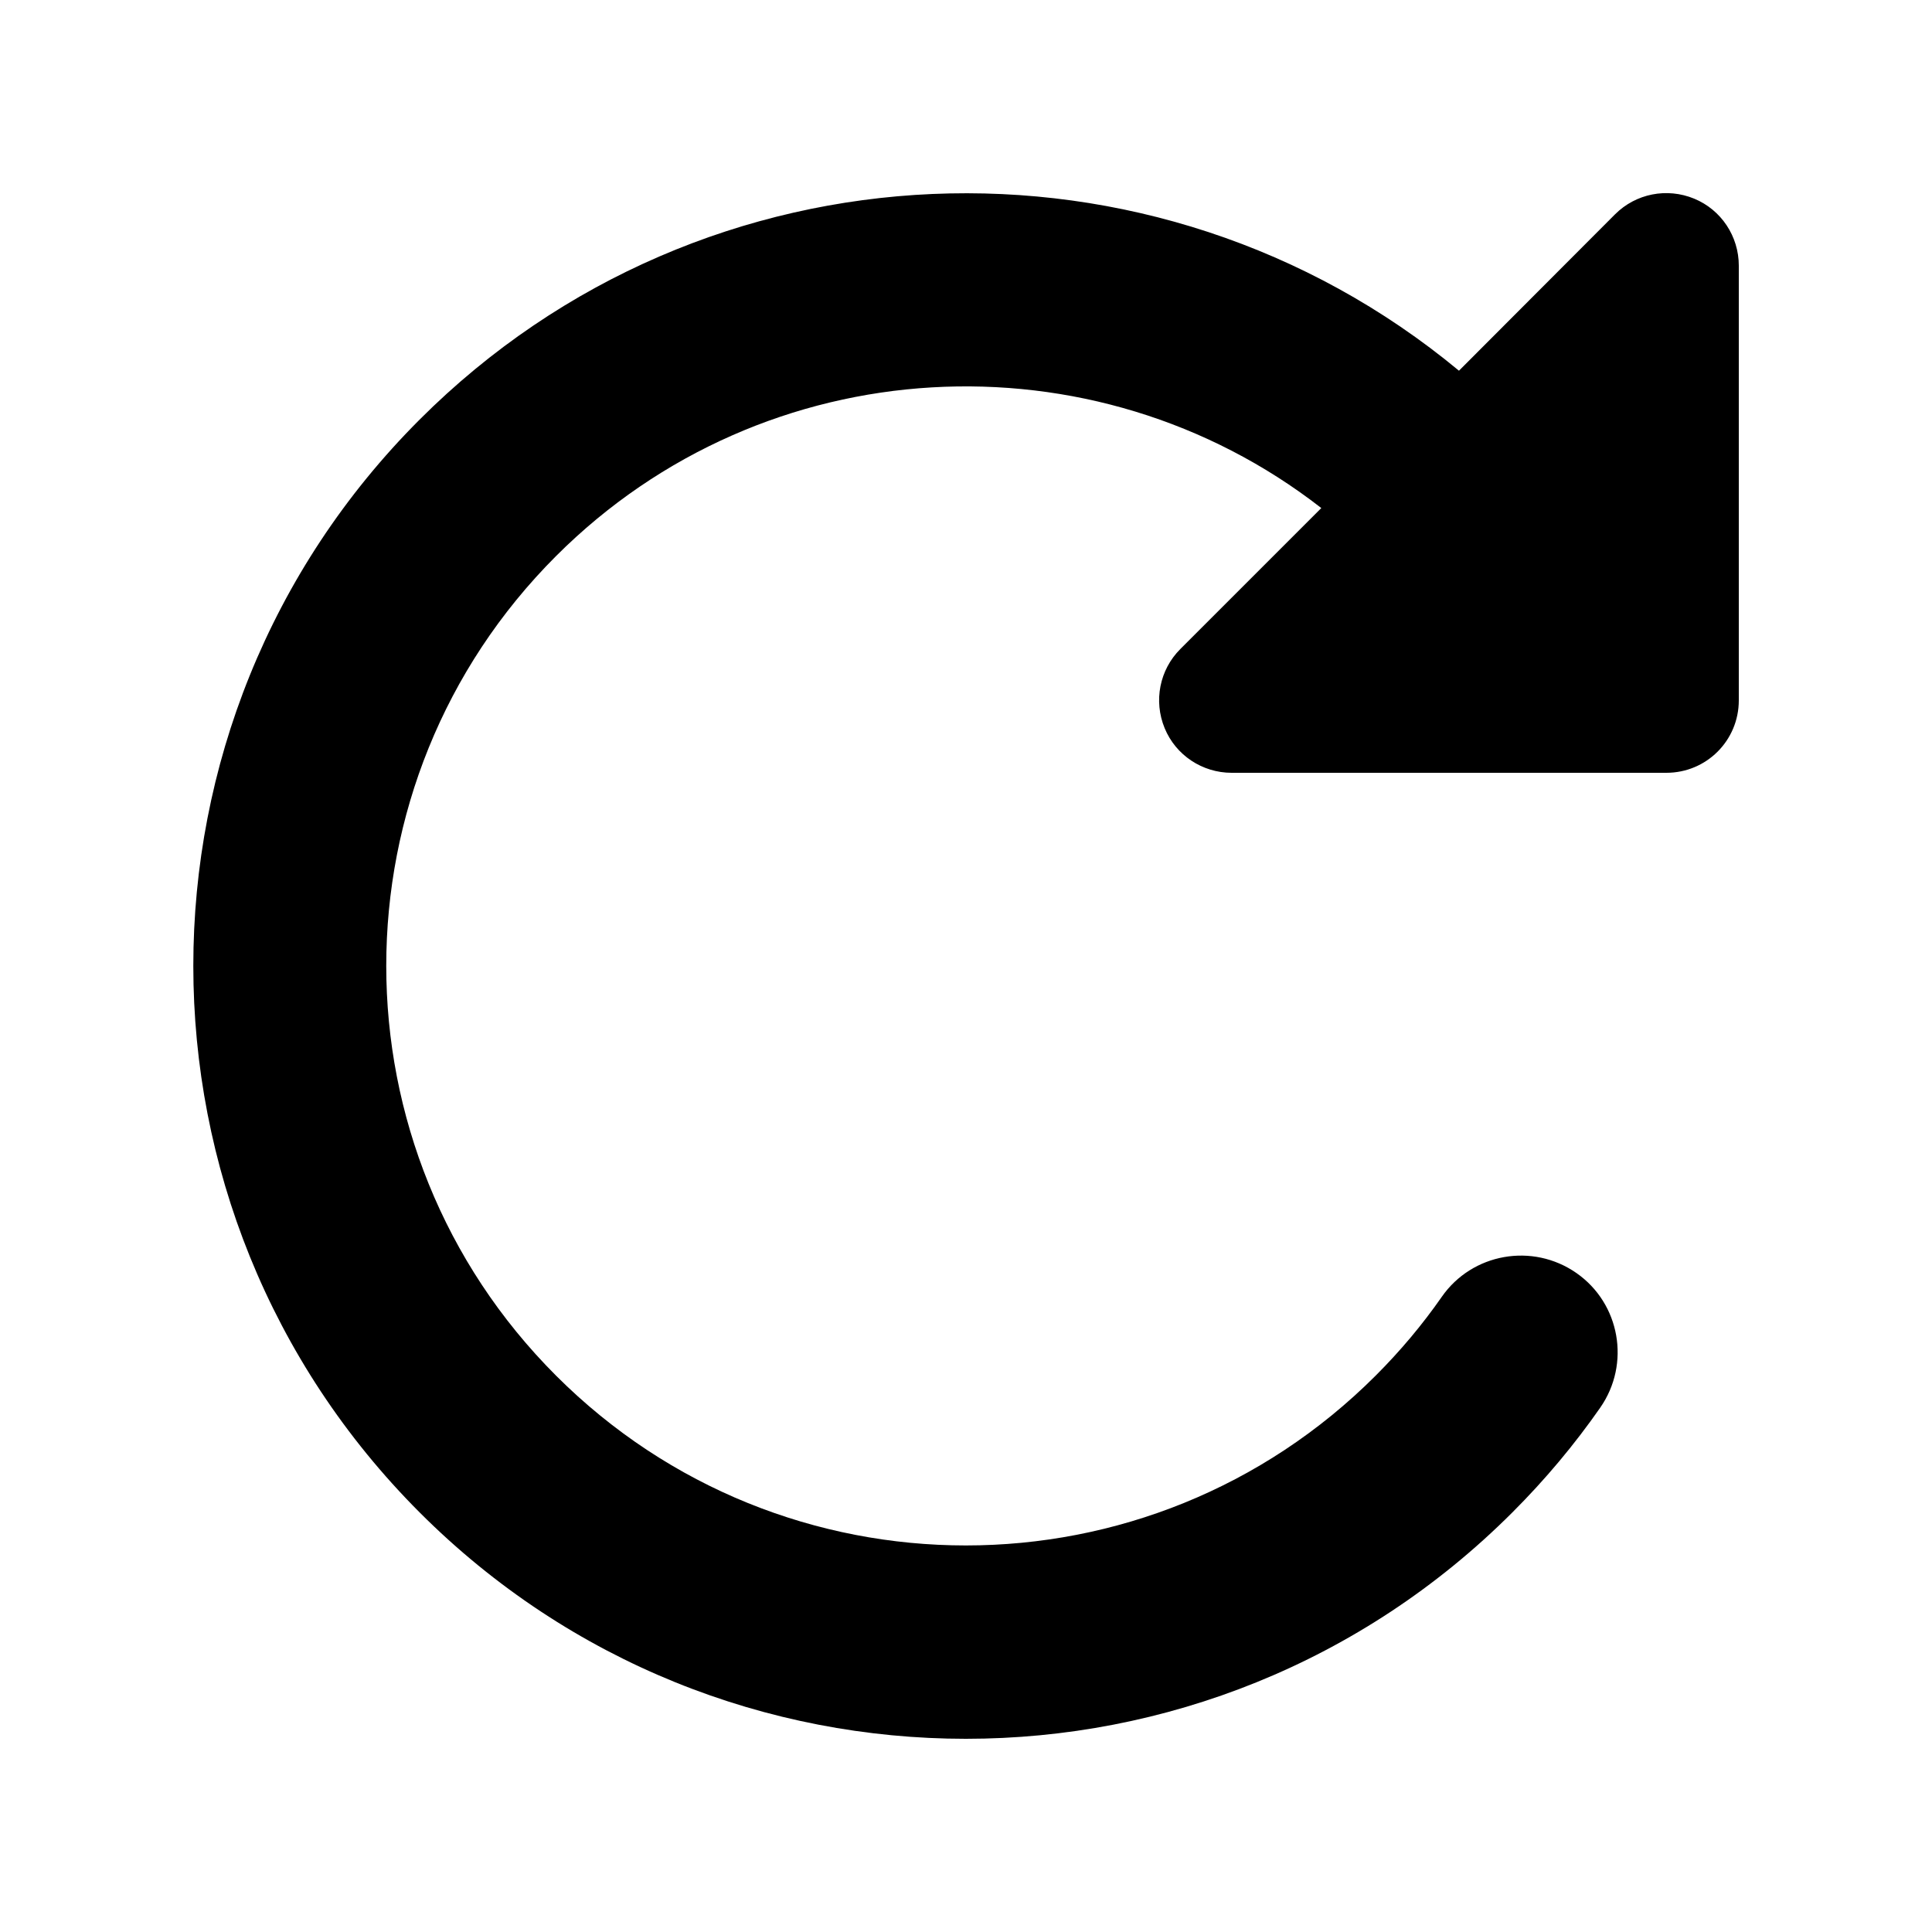
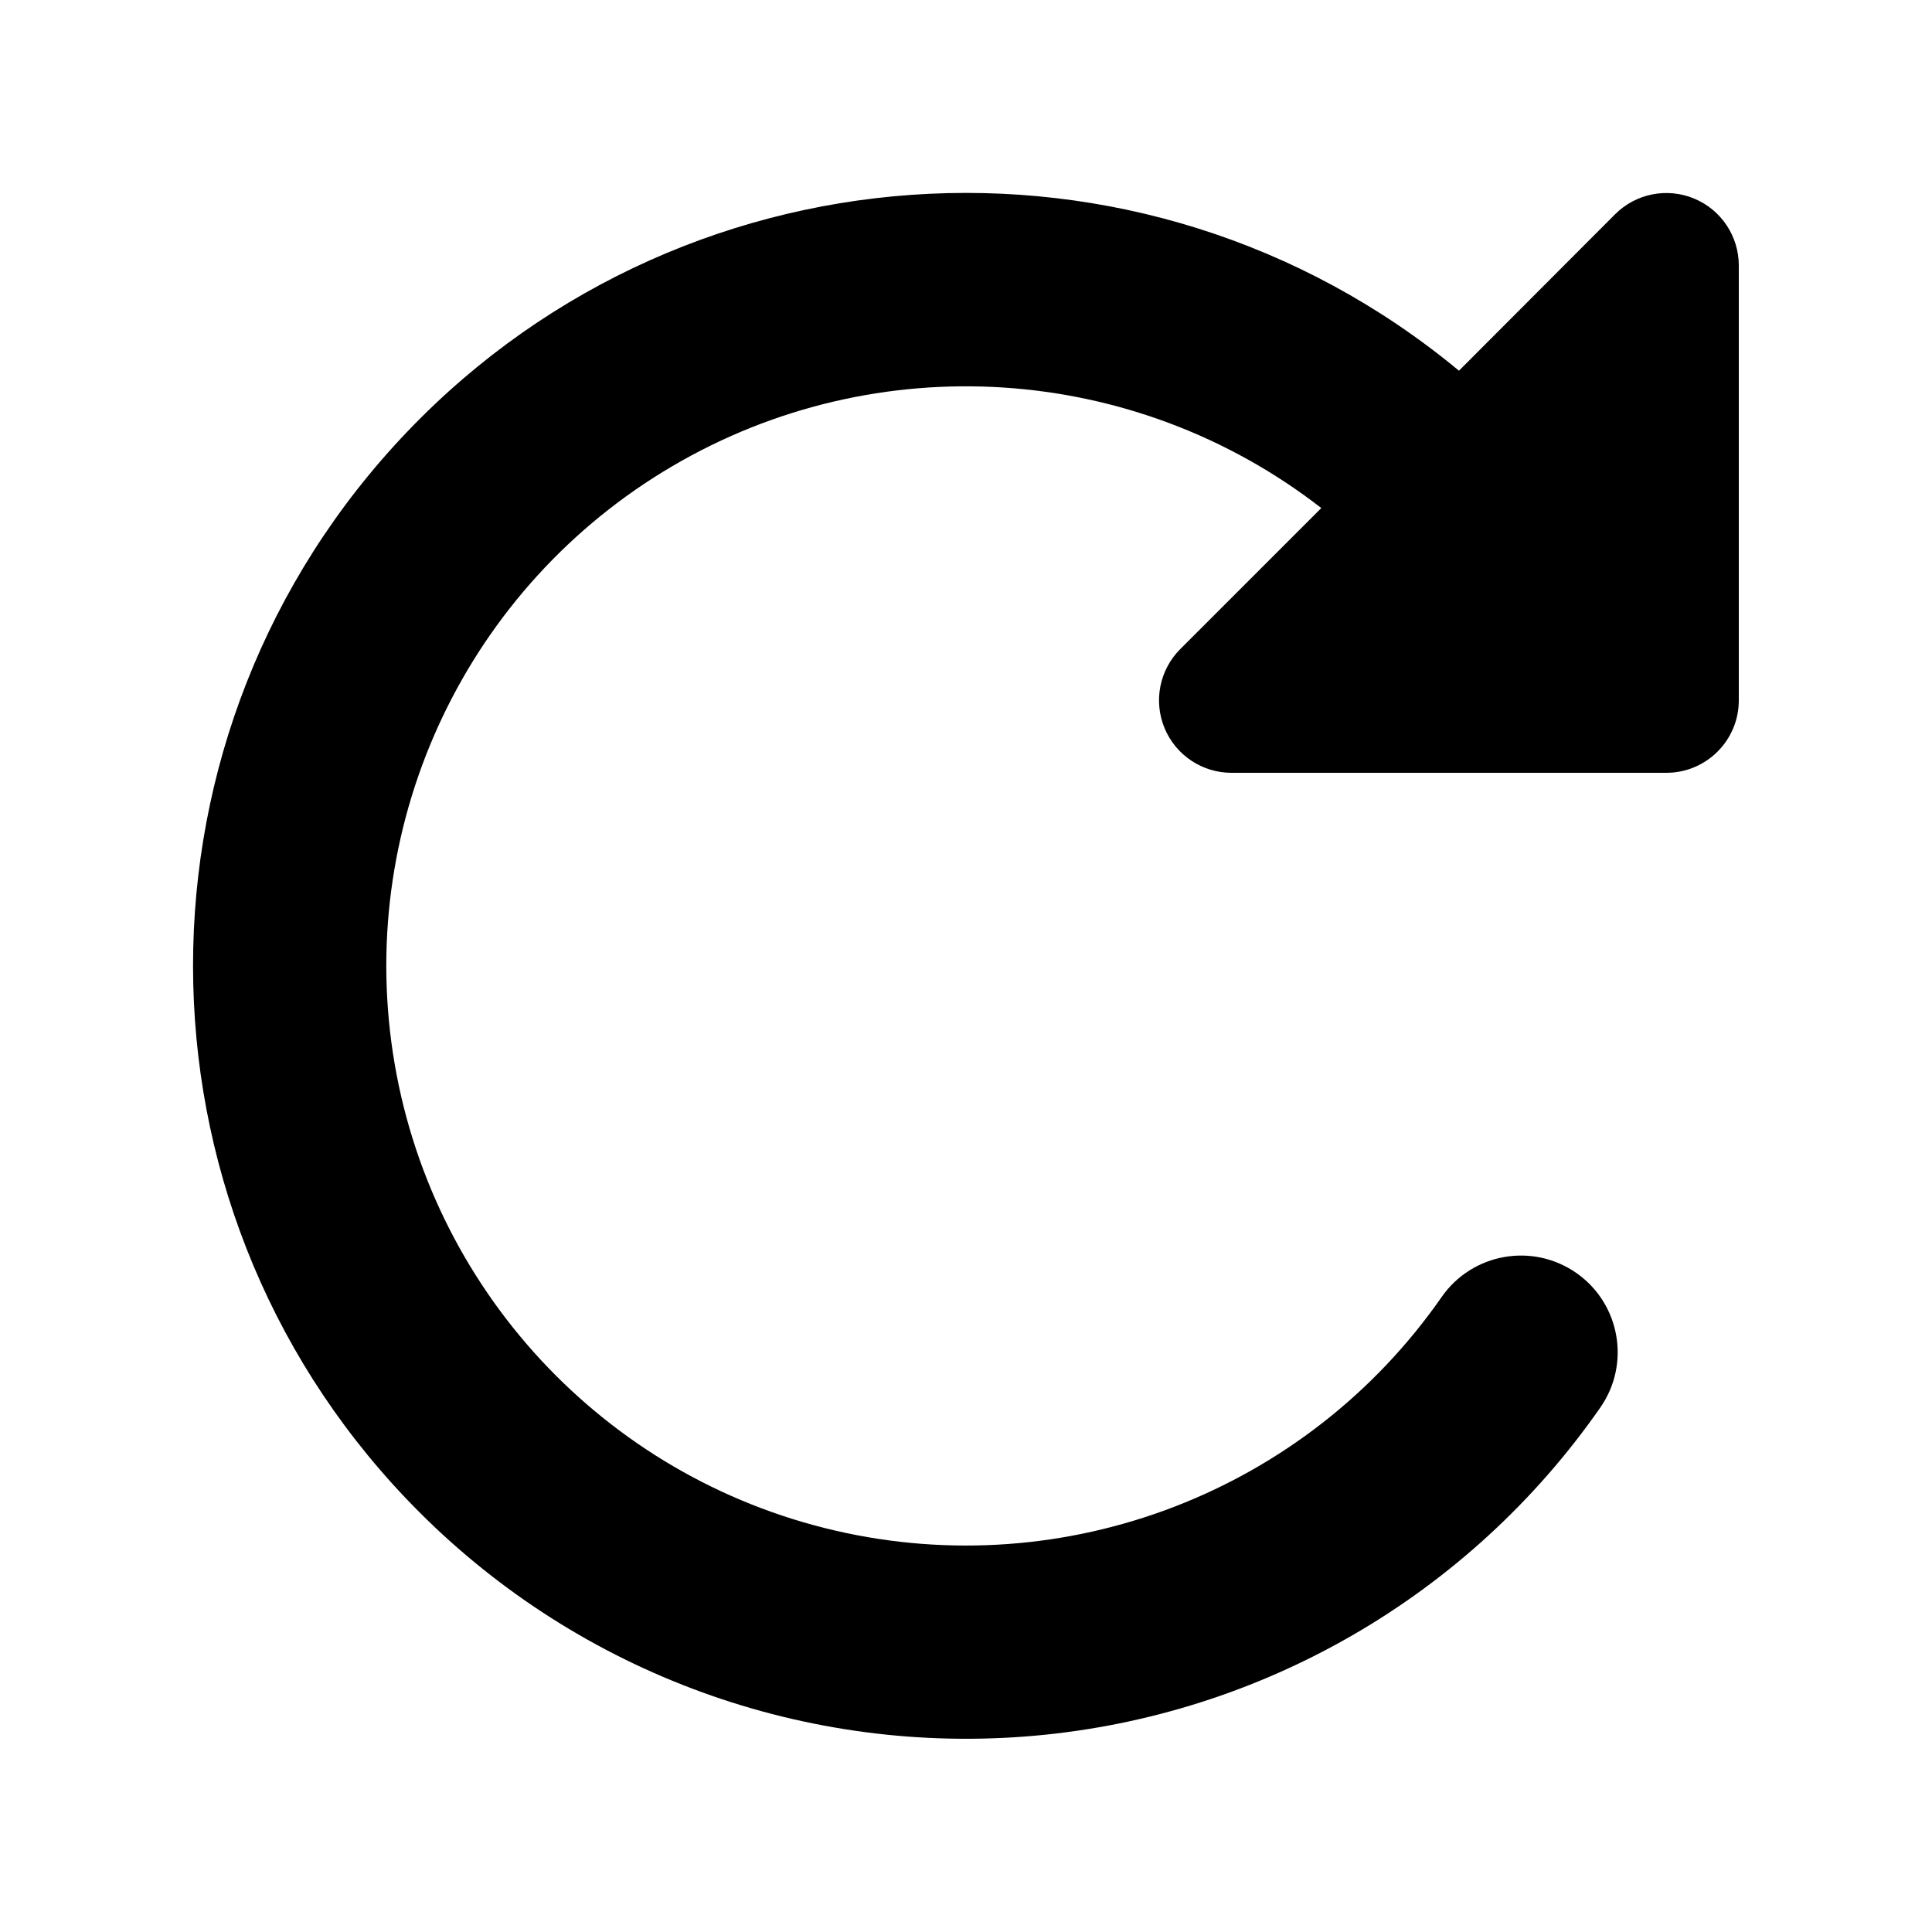
<svg xmlns="http://www.w3.org/2000/svg" viewBox="0 0 640 640">
-   <path d="M552 256L408 256C398.3 256 389.5 250.2 385.8 241.2C382.1 232.2 384.1 221.9 391 215L437.7 168.3C362.4 109.7 253.4 115 184.2 184.2C109.2 259.2 109.2 380.7 184.2 455.7C259.2 530.7 380.7 530.7 455.7 455.7C463.9 447.5 471.2 438.8 477.6 429.6C487.7 415.1 507.7 411.6 522.2 421.7C536.7 431.8 540.2 451.8 530.1 466.3C521.6 478.5 511.9 490.1 501 501C401 601 238.9 601 139 501C39.1 401 39 239 139 139C233.3 44.7 382.7 39.4 483.3 122.8L535 71C541.9 64.1 552.2 62.1 561.2 65.8C570.2 69.5 576 78.3 576 88L576 232C576 245.3 565.3 256 552 256z" fill="currentColor" />
+   <path fill="currentColor" d="M552 256H408a24 24 0 0 1-17-41l46.7-46.7a192 192 0 1 0 39.9 261.3 32 32 0 0 1 52.5 36.7A256 256 0 0 1 139 501a256 256 0 0 1 344.3-378.2L535 71a24 24 0 0 1 41 17v144a24 24 0 0 1-24 24" />
</svg>
